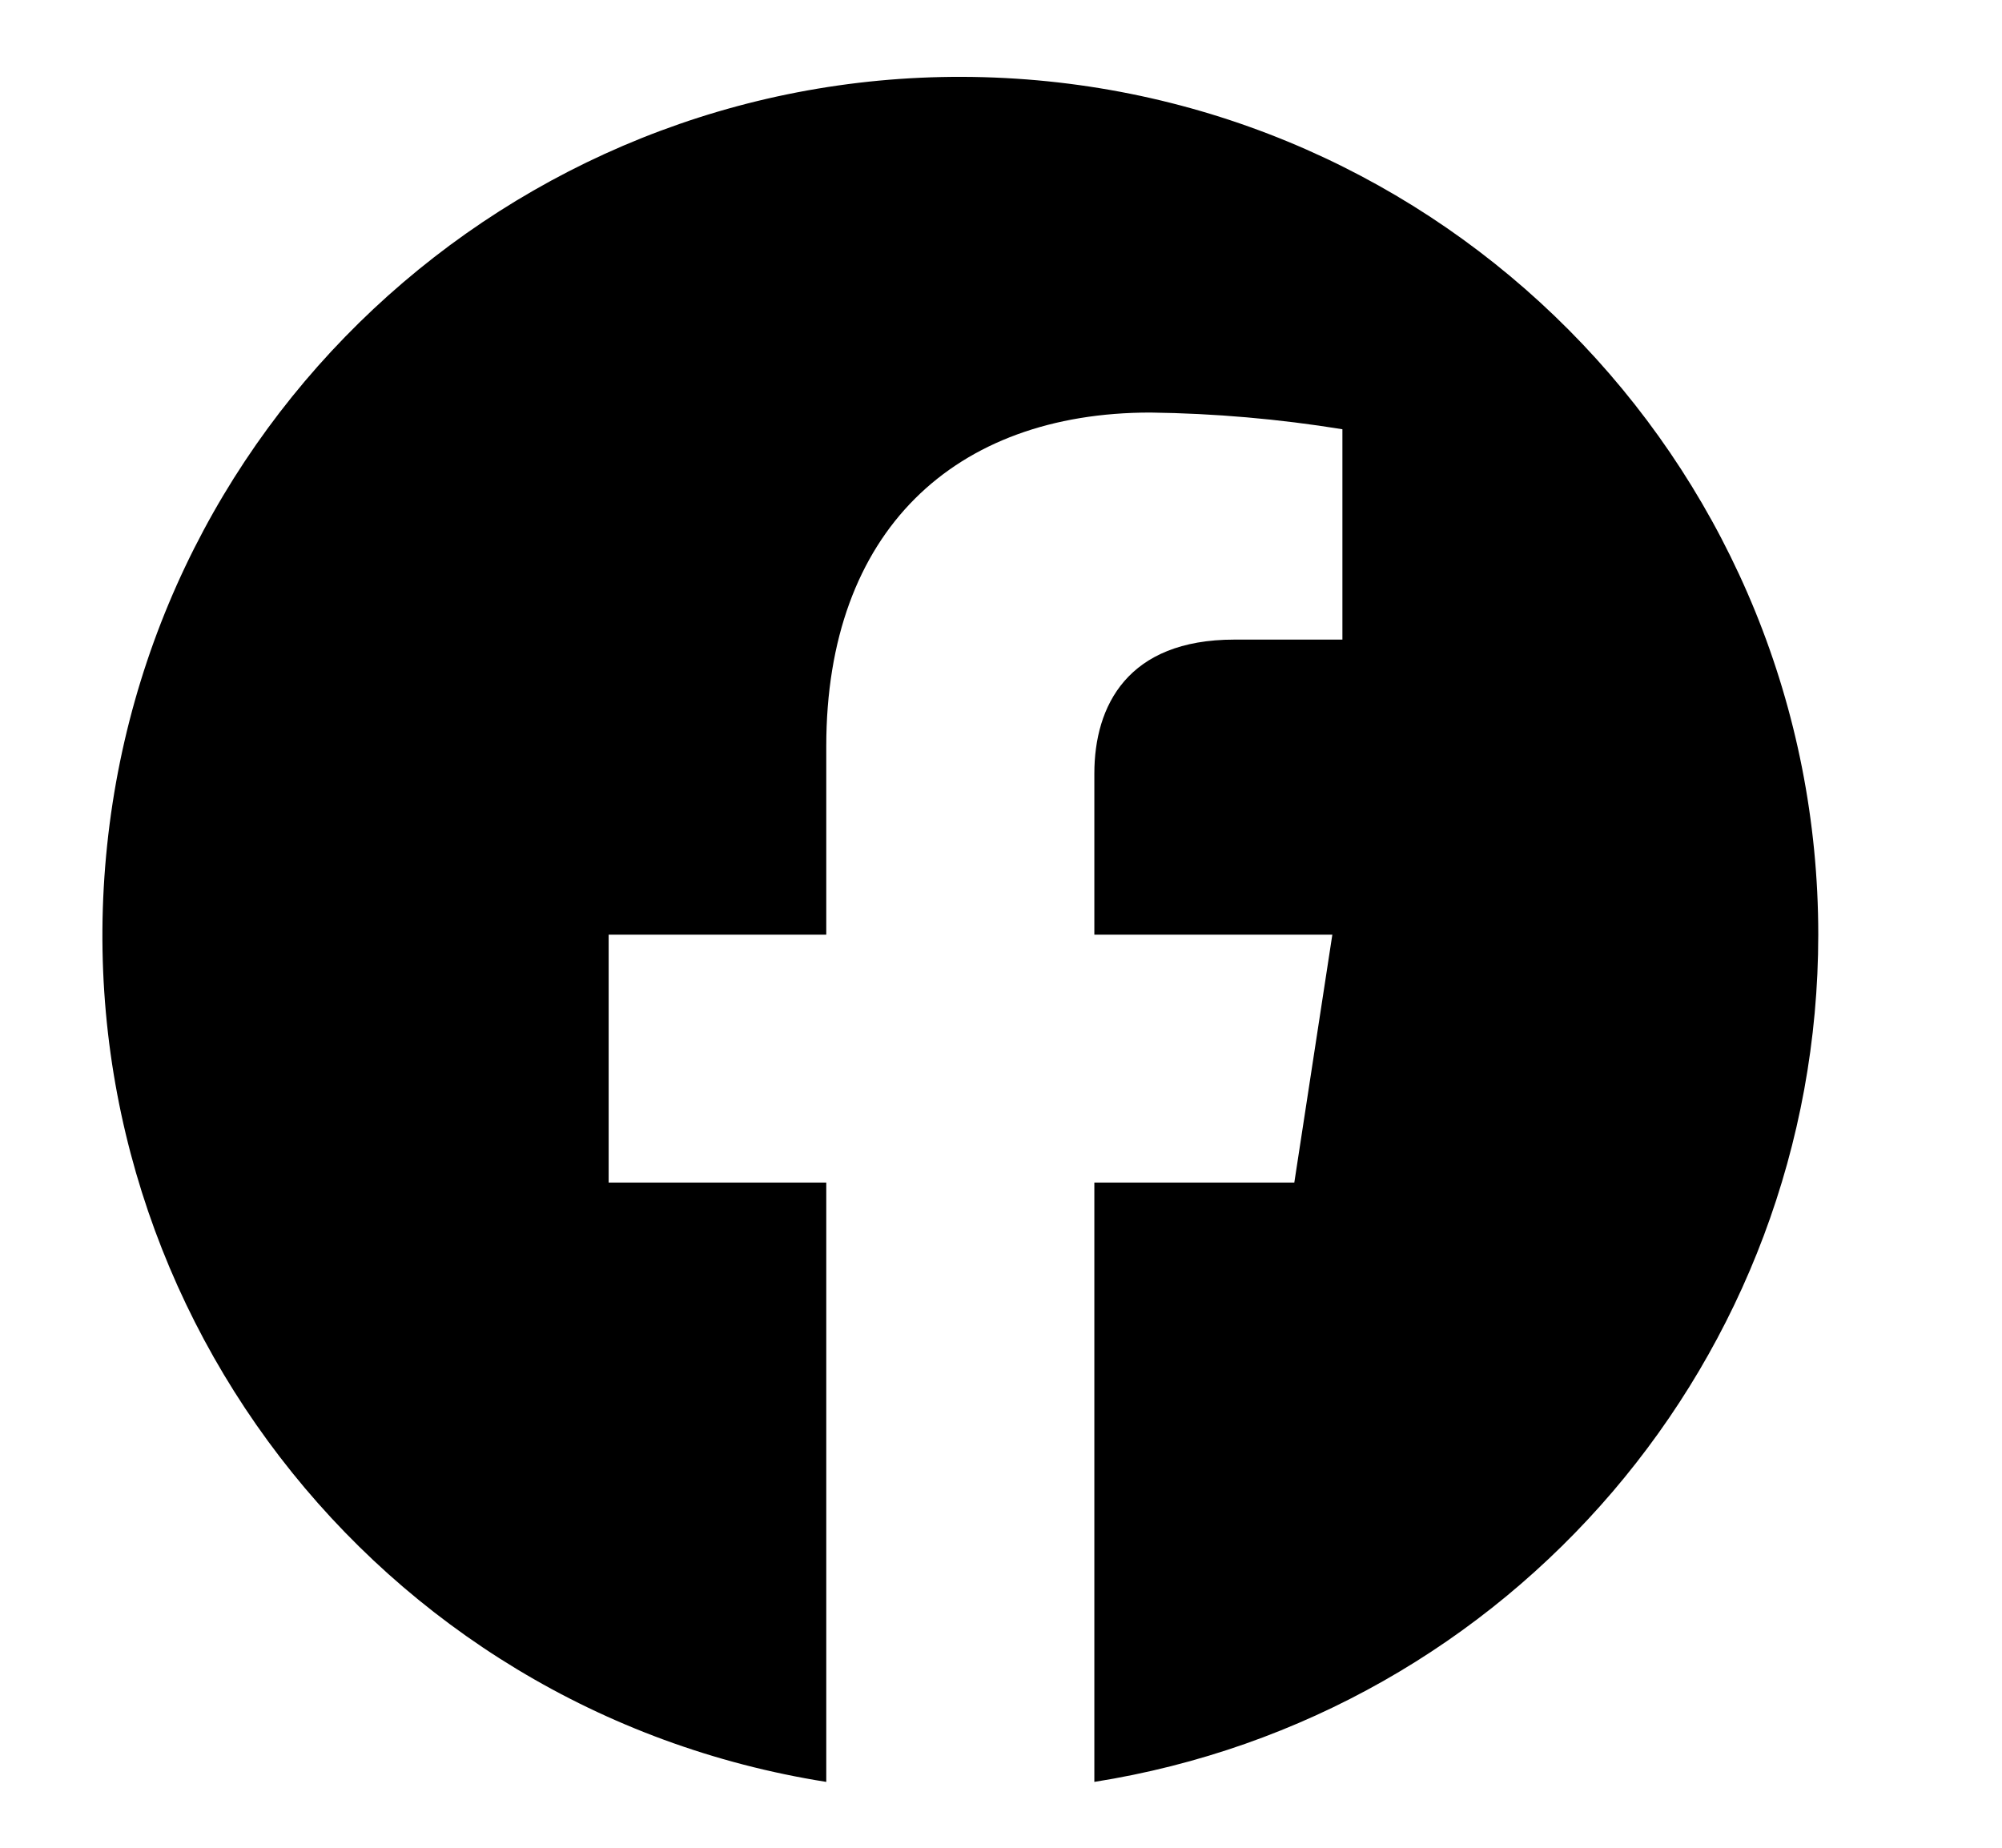
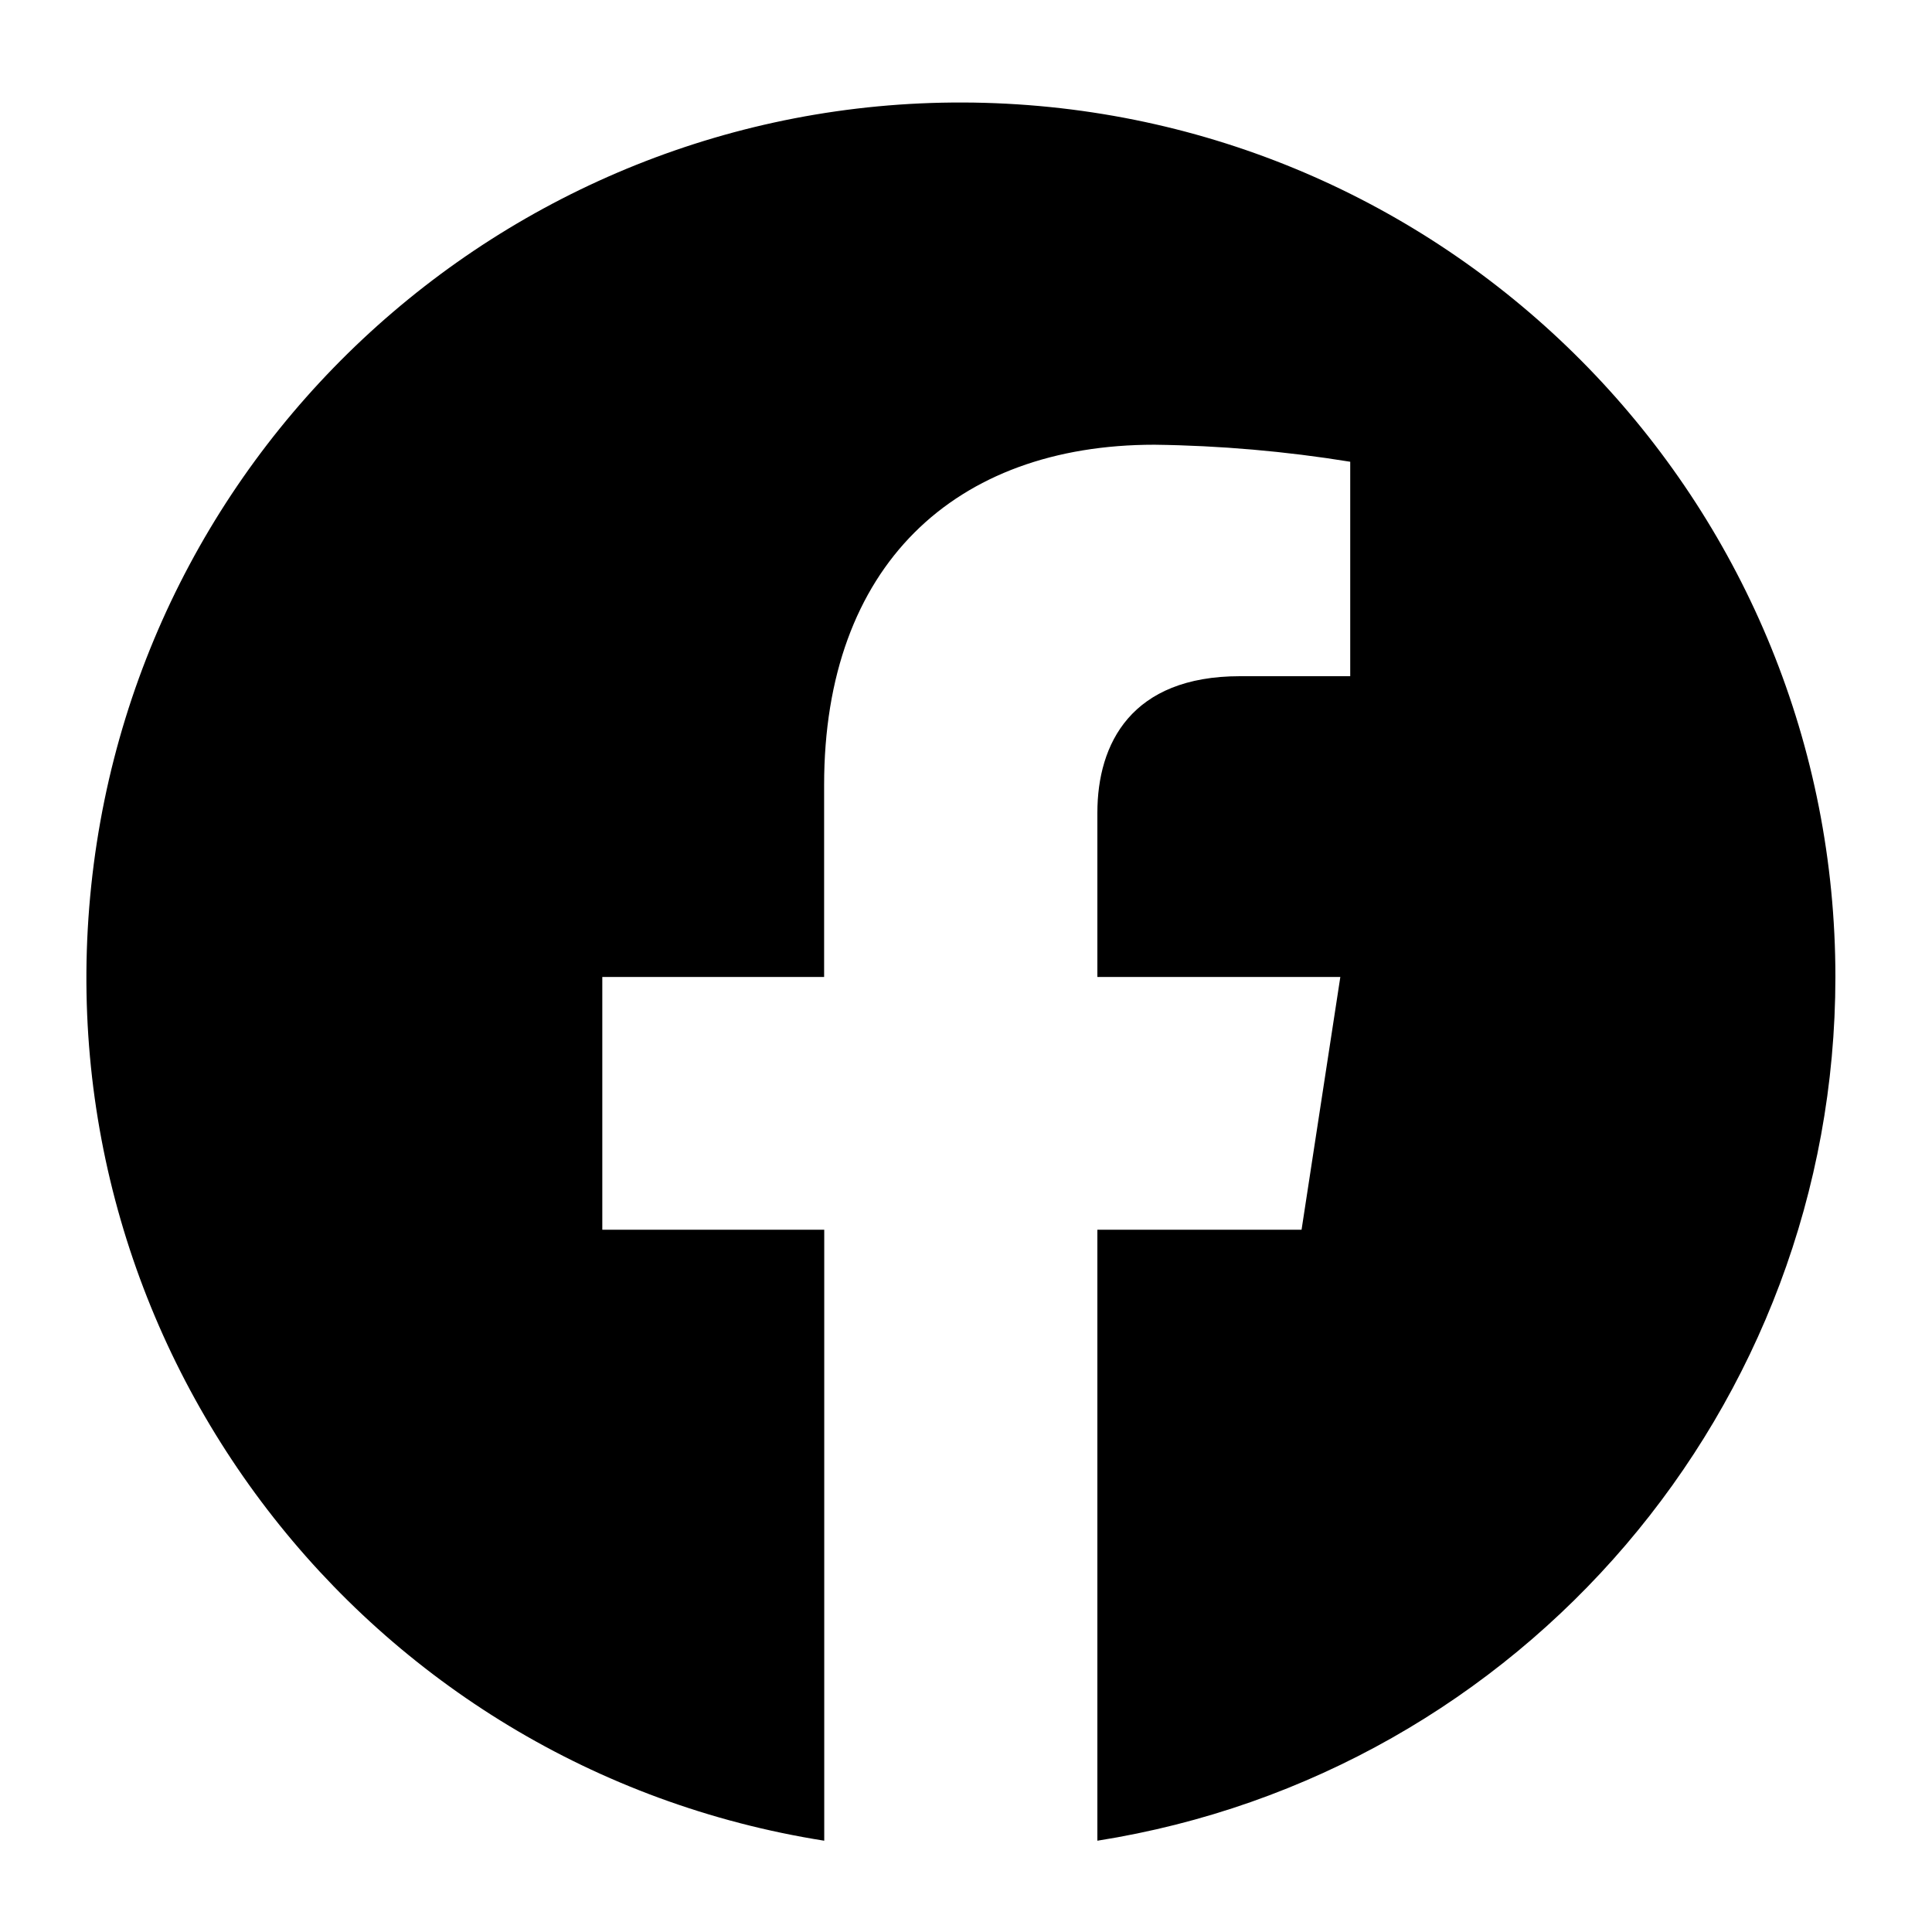
- <svg xmlns="http://www.w3.org/2000/svg" viewBox="0 0 169 156">
+ <svg xmlns="http://www.w3.org/2000/svg" viewBox="0 0 160 160">
  <g id="Layer_3" data-name="Layer 3">
-     <path id="Icon_simple-facebook" data-name="Icon simple-facebook" d="M153.49,78.91a72.42,72.42,0,1,0-83.74,71.53V99.84H51.38V78.91H69.75V63c0-18.15,10.82-28.17,27.36-28.17a110.16,110.16,0,0,1,16.21,1.41V54h-9.13c-9,0-11.81,5.58-11.81,11.31V78.91h20.09l-3.21,20.93H92.38v50.6A72.44,72.44,0,0,0,153.49,78.91Z" />
+     <path id="Icon_simple-facebook" data-name="Icon simple-facebook" d="M152,80.91a72.42,72.42,0,1,0-83.74,71.53v-50.6H49.88V80.91H68.25V65c0-18.15,10.82-28.17,27.36-28.17a110.16,110.16,0,0,1,16.21,1.41V56h-9.13c-9,0-11.81,5.58-11.81,11.31V80.91H111l-3.21,20.93H90.88v50.6A72.44,72.44,0,0,0,152,80.91Z" />
  </g>
</svg>
